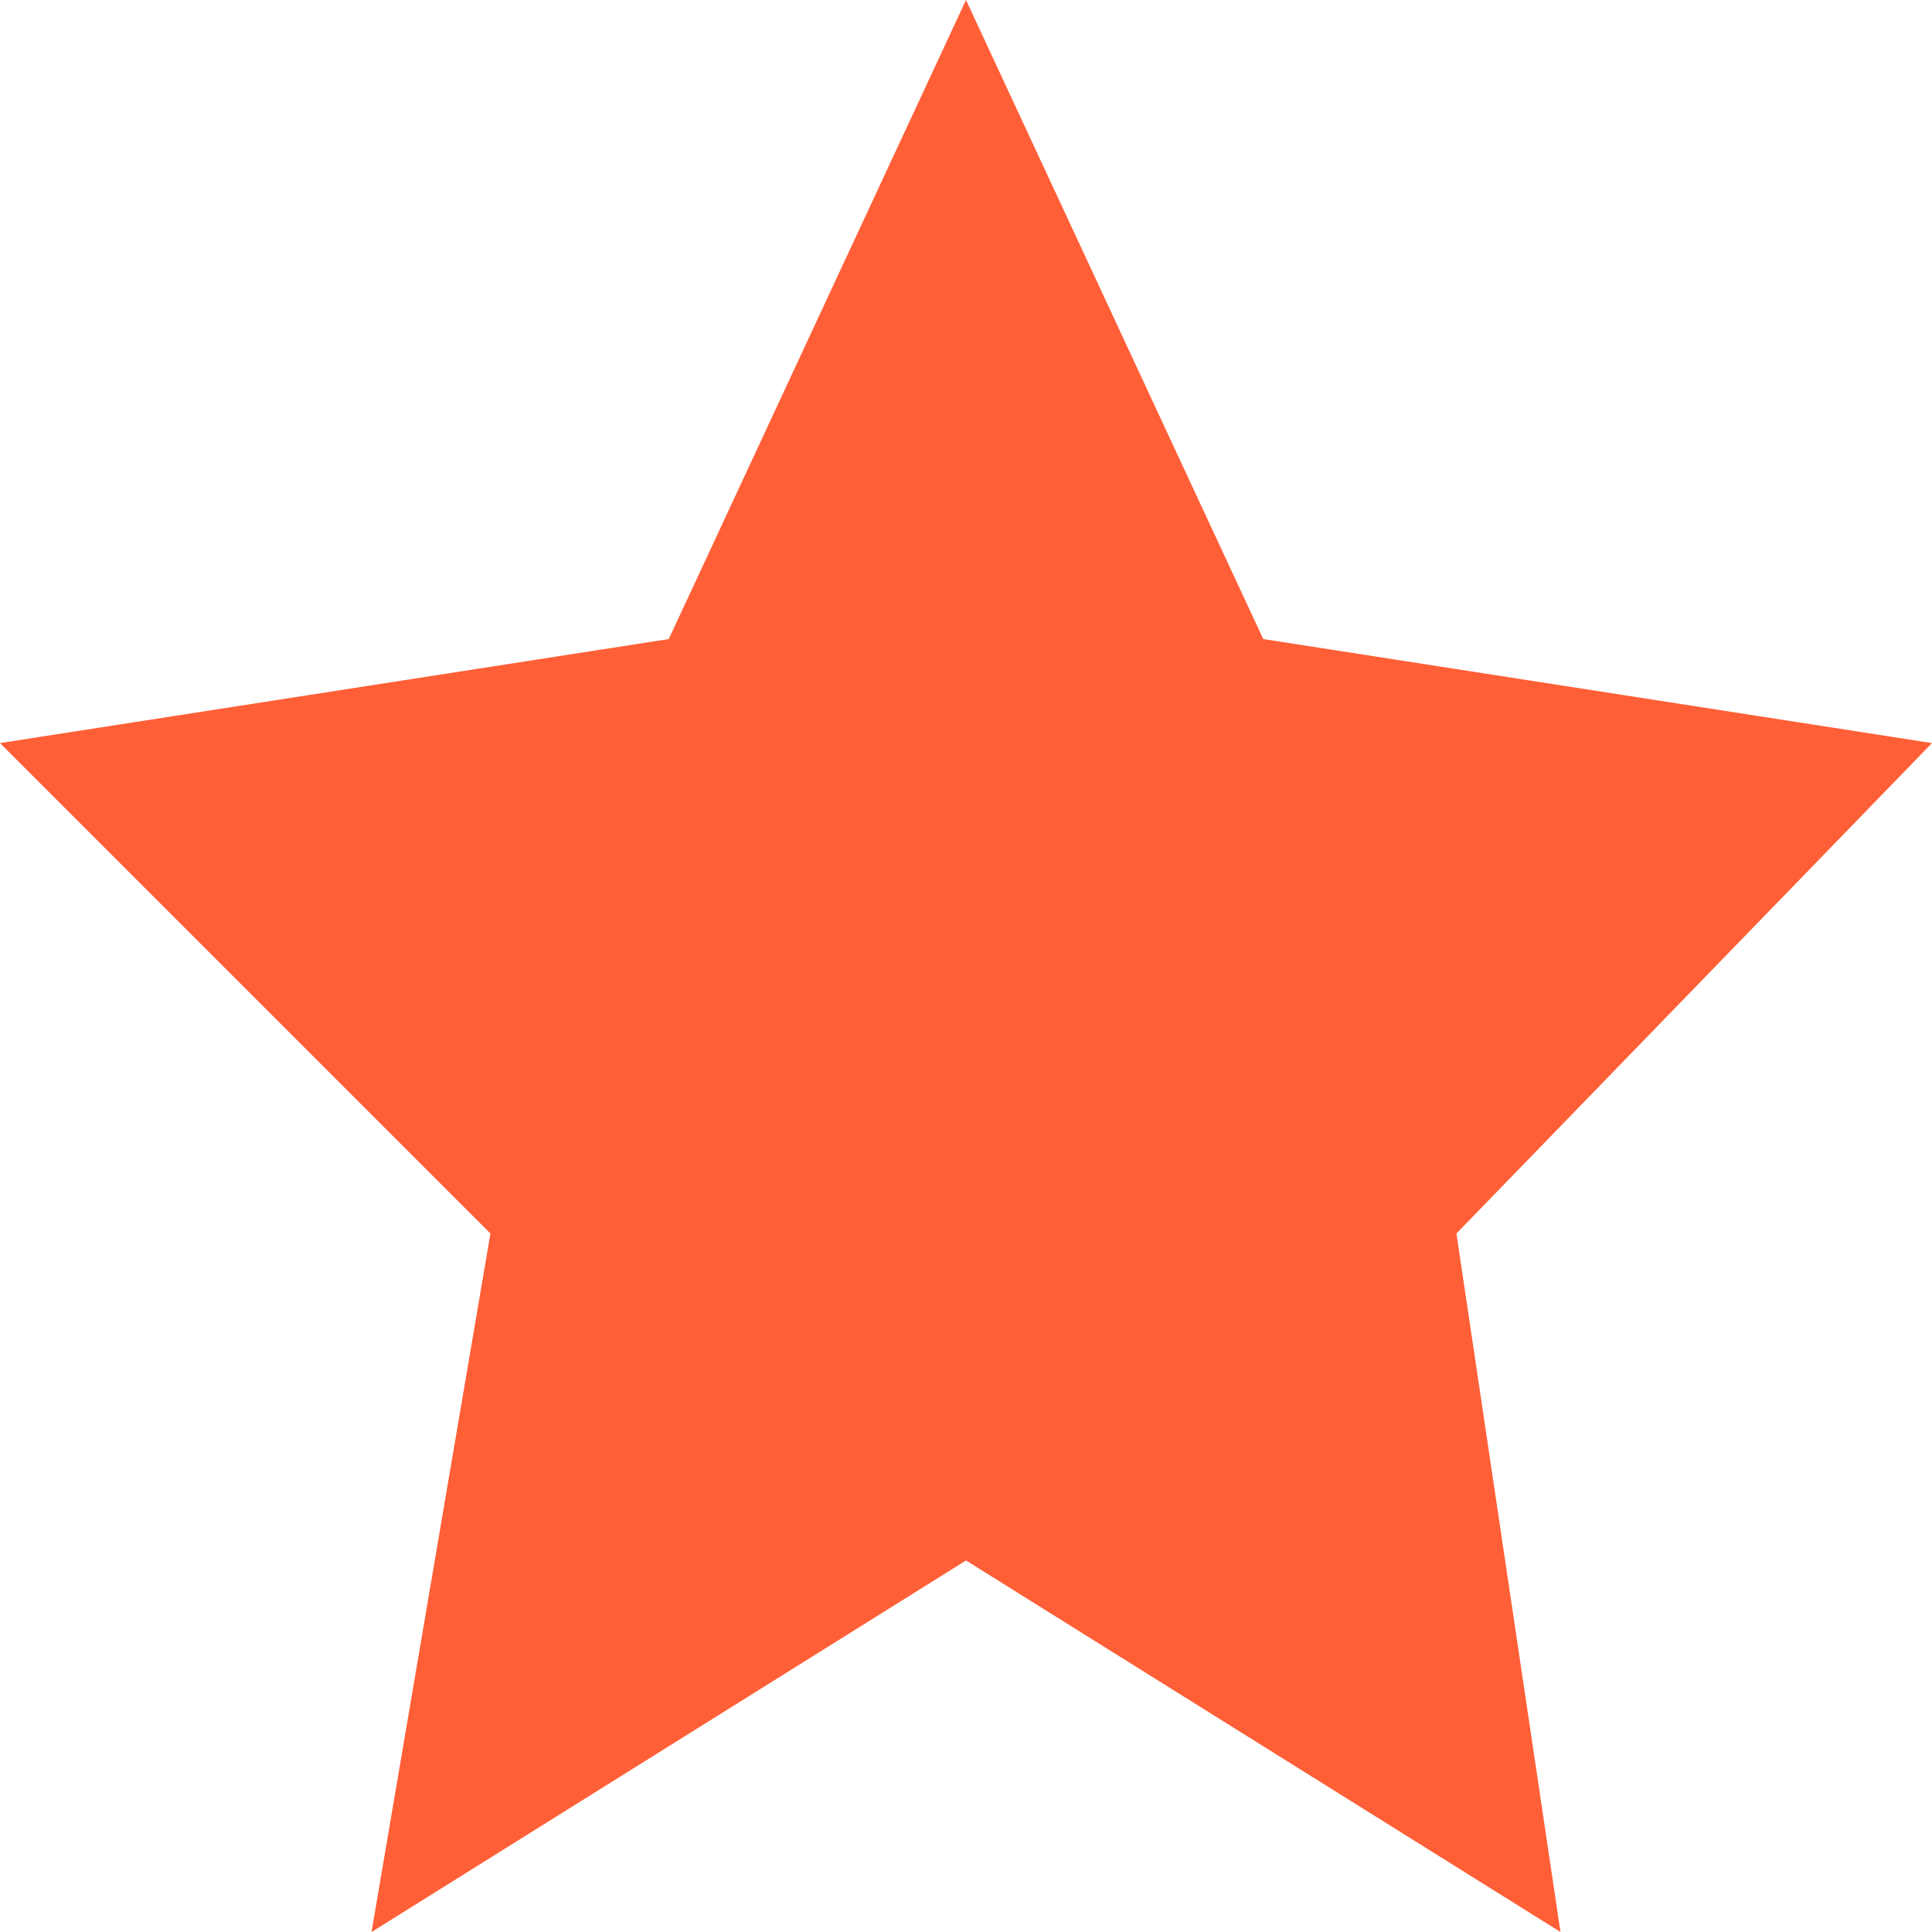
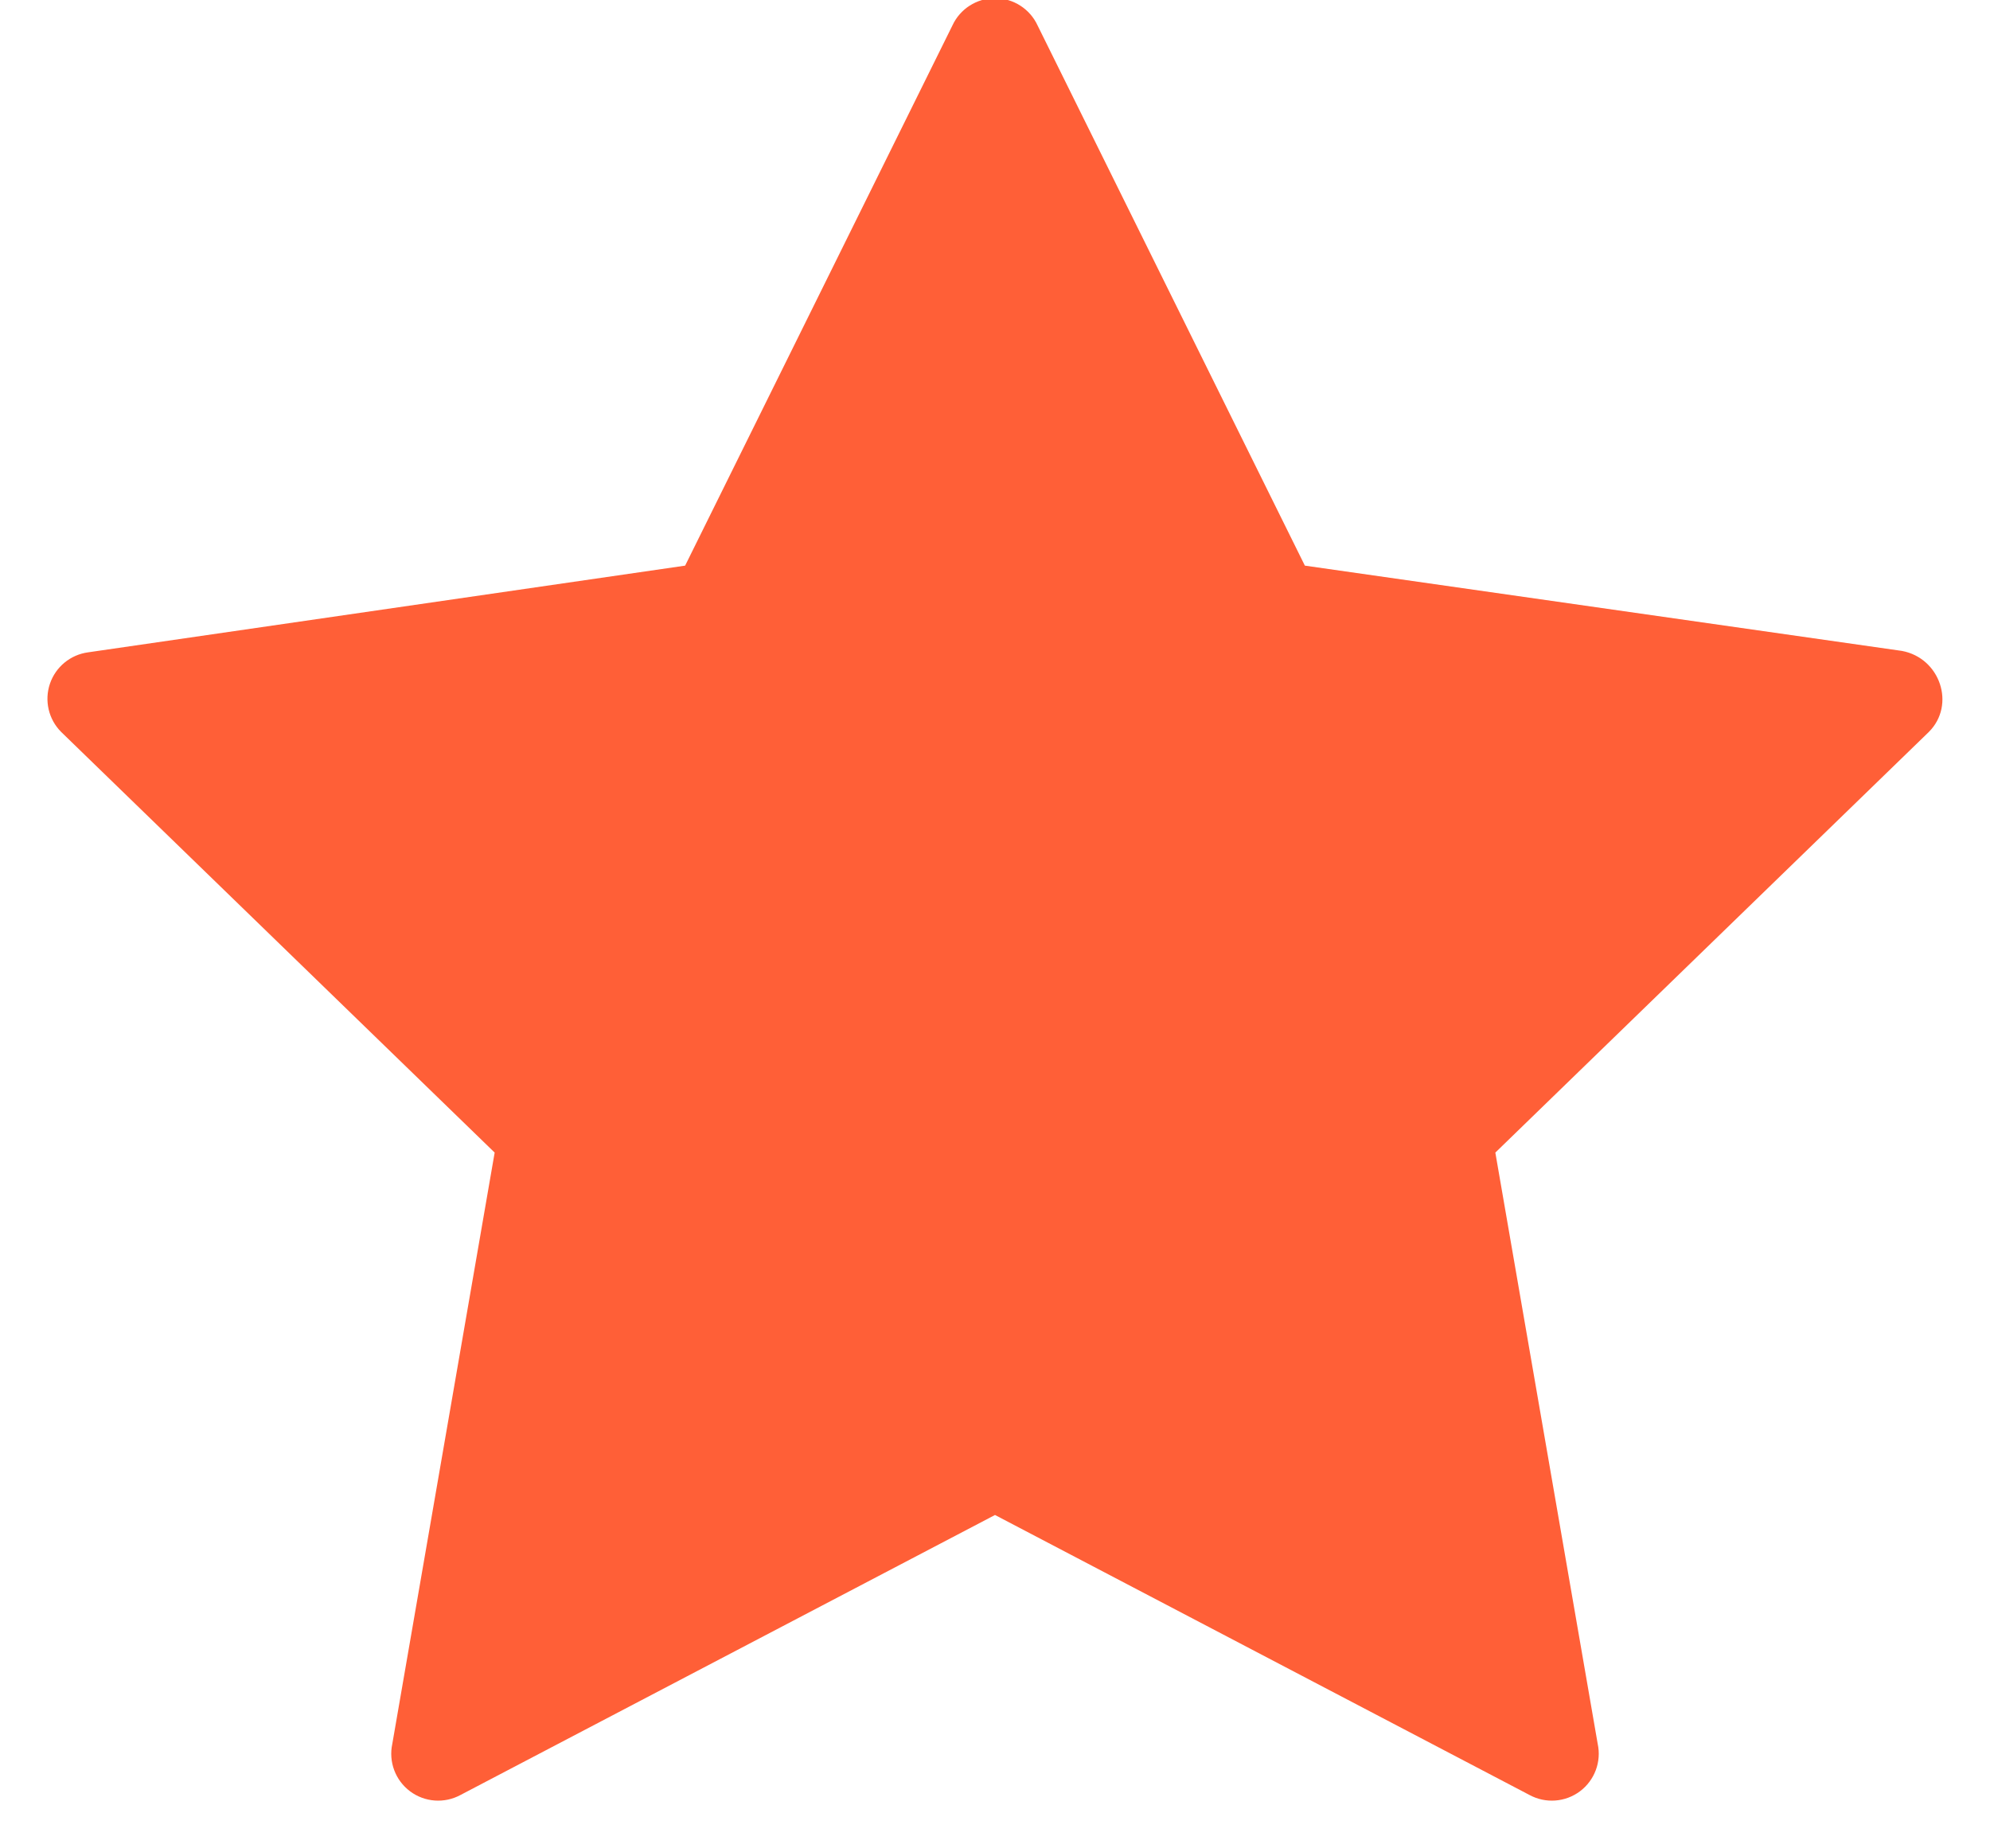
- <svg xmlns="http://www.w3.org/2000/svg" width="13" height="13" viewBox="0 0 13 13">
-   <path fill="#ff5f37" fill-rule="evenodd" d="M6.5 10.5l-4 2.5.8-4.7L0 5l4.5-.7 2-4.3 2 4.3L13 5 9.8 8.3l.7 4.7" />
+ <svg xmlns="http://www.w3.org/2000/svg" width="14" height="13">
+   <path d="M9.18 3.98l4.2.6c.27.05.38.38.19.57l-3.05 2.96.72 4.16a.33.33 0 0 1-.48.36L7 10.66l-3.76 1.97a.33.33 0 0 1-.48-.36l.72-4.16L.43 5.15a.33.33 0 0 1 .19-.56l4.2-.61L6.7.18a.33.33 0 0 1 .6 0l1.88 3.8z" fill="#FF5F37" fill-rule="evenodd" />
</svg>
